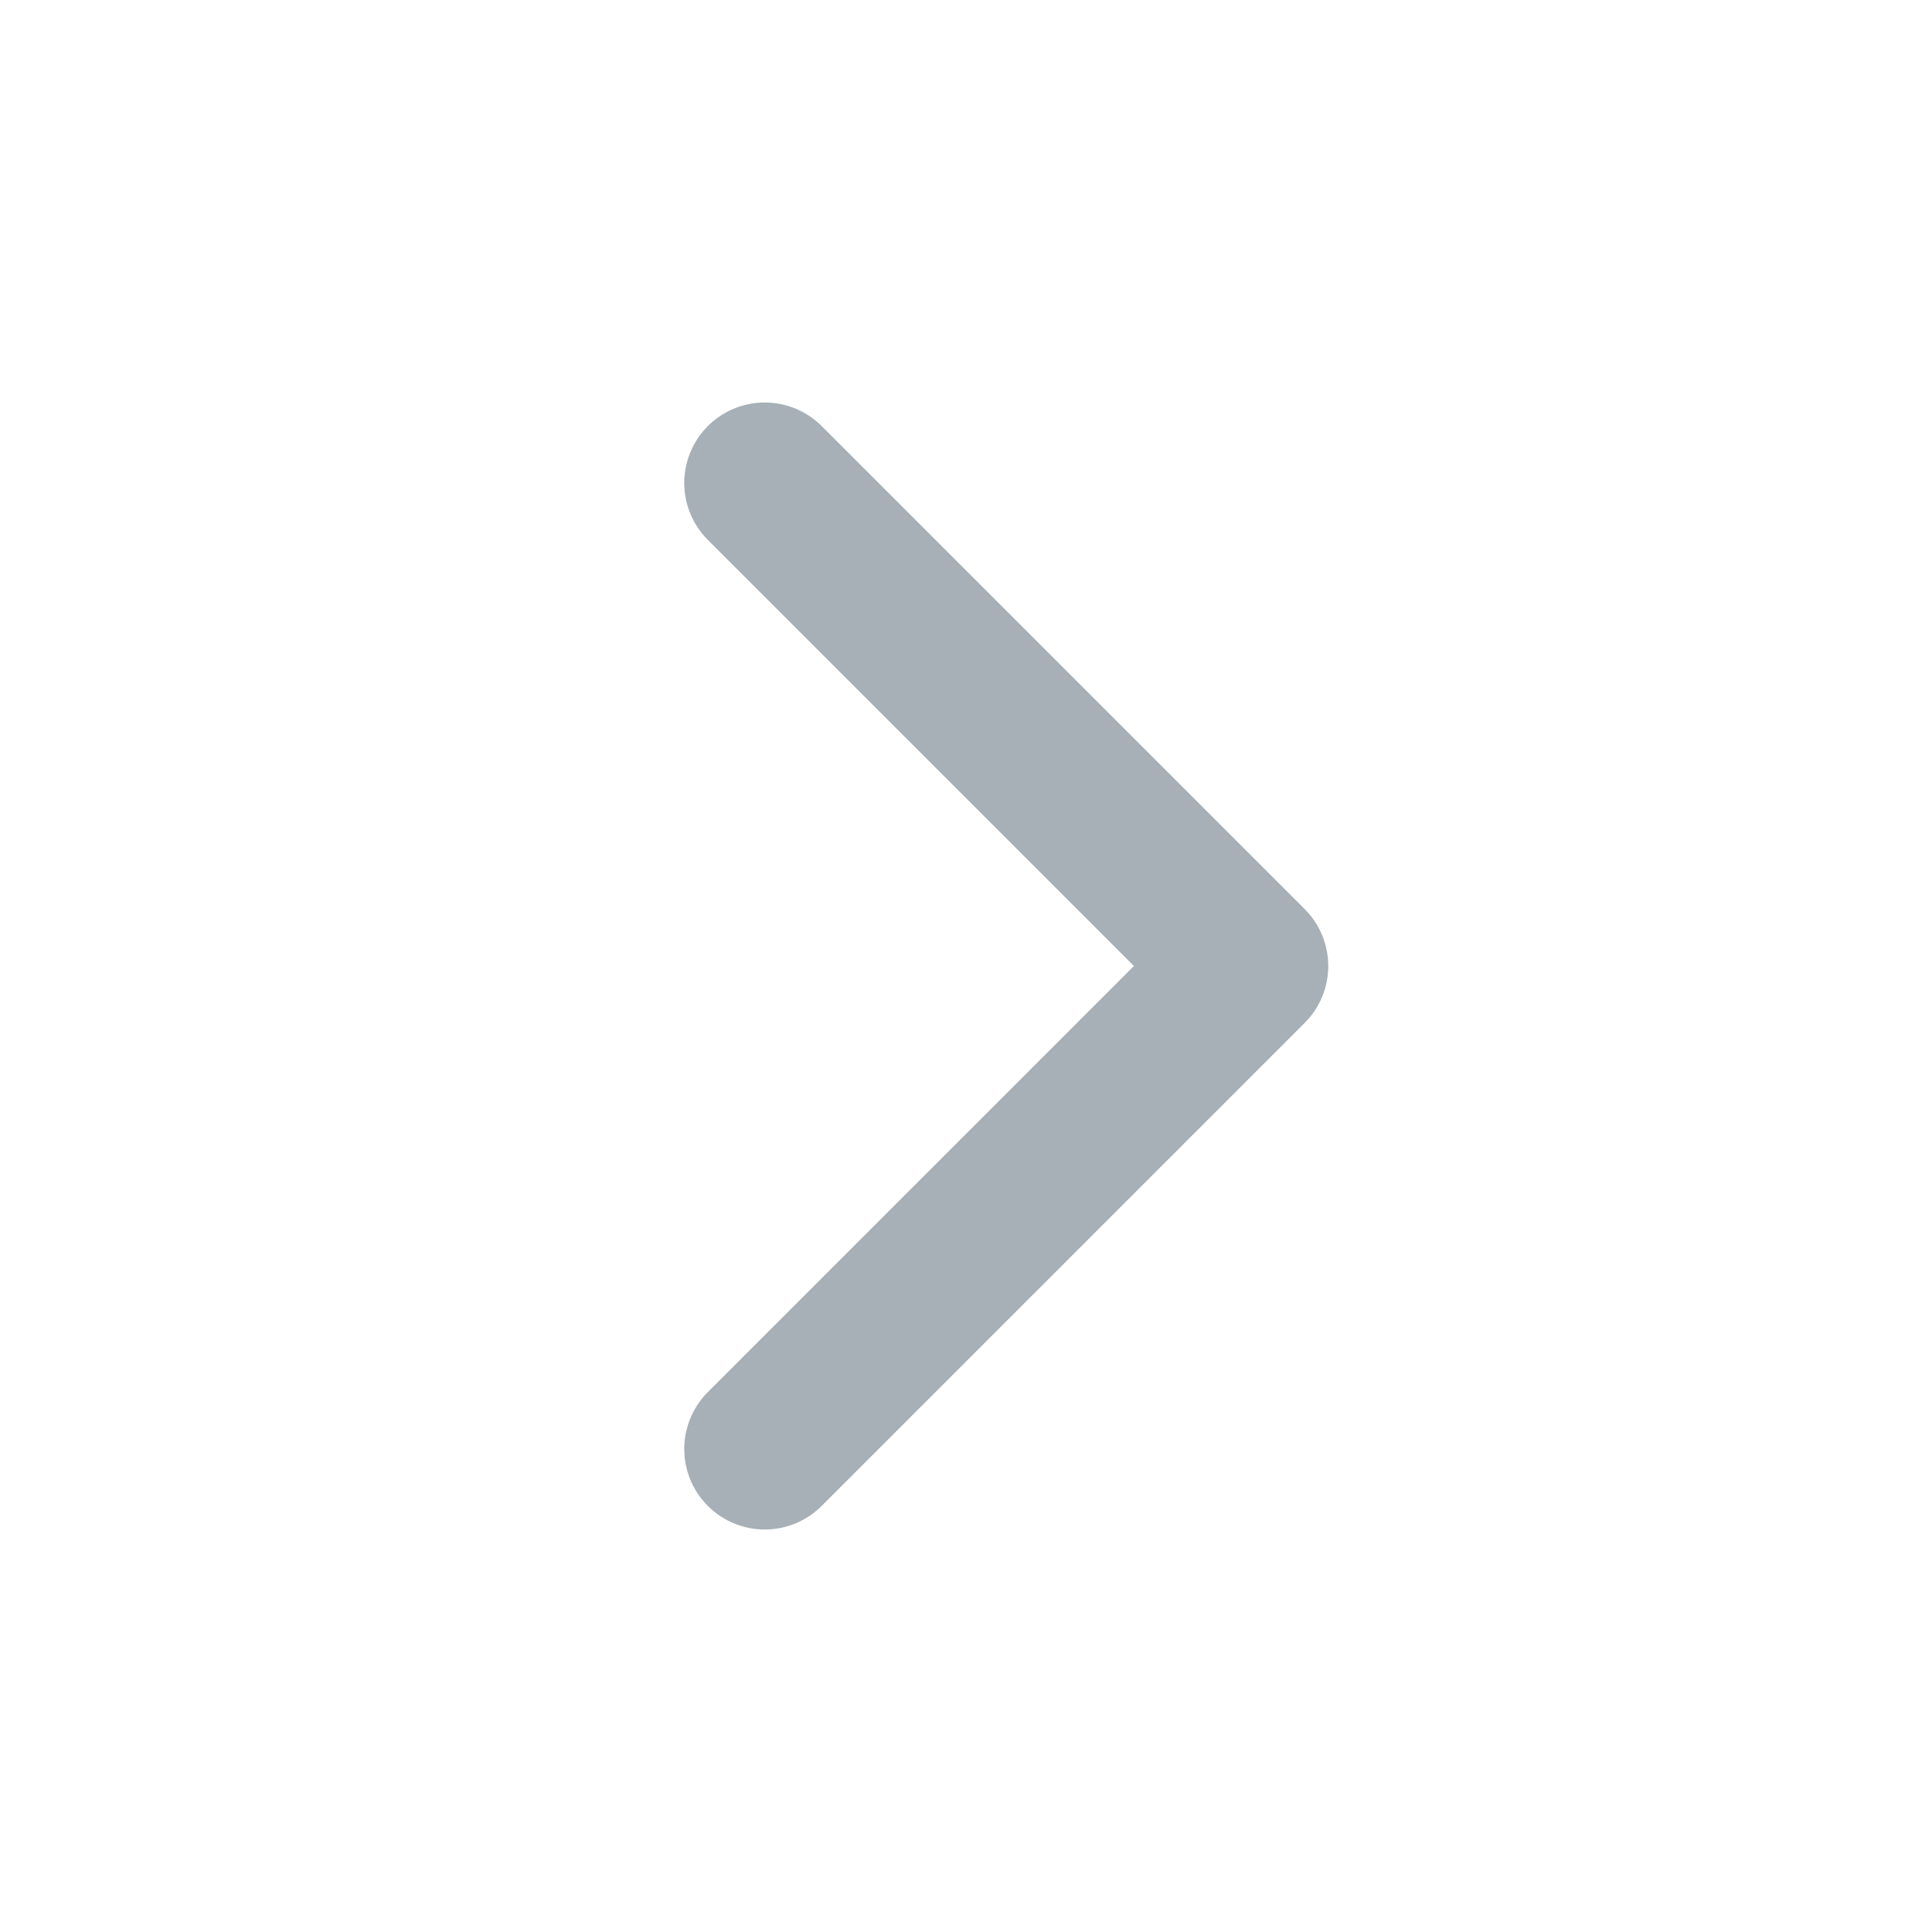
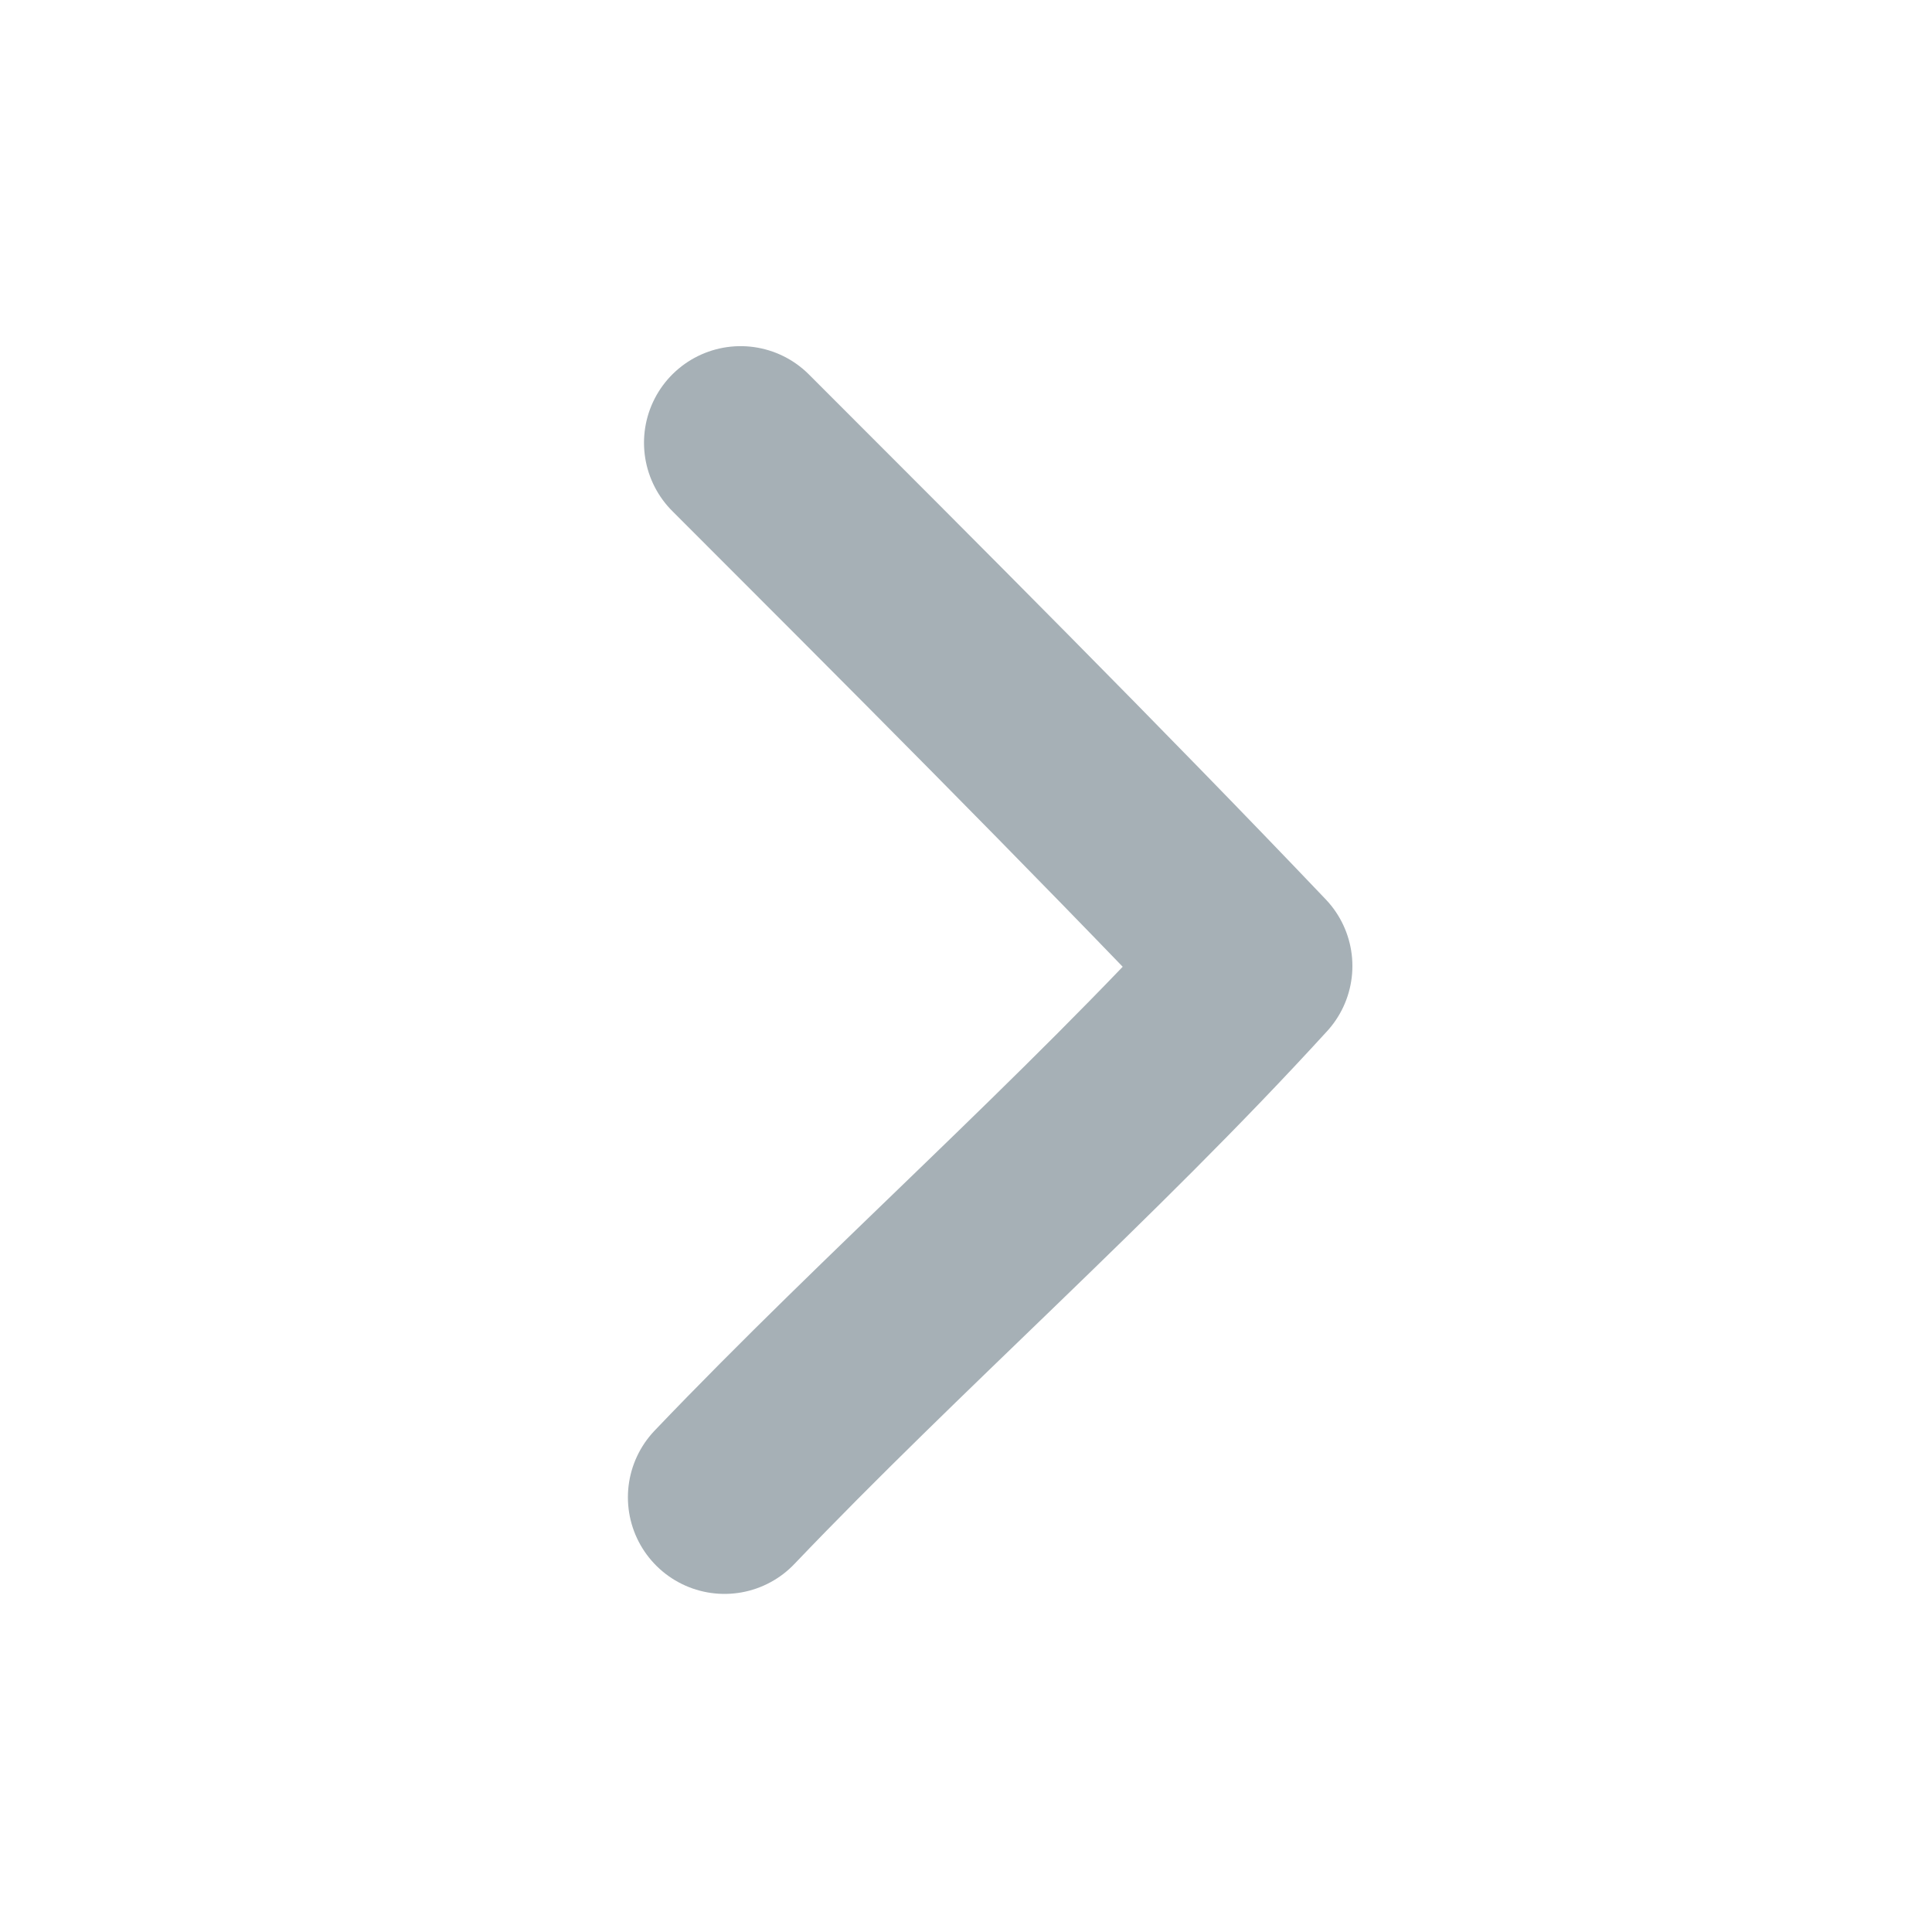
- <svg xmlns="http://www.w3.org/2000/svg" viewBox="0 0 24 24" fill="none" color="#A6B0B6">
-   <path d="m9.5 6 6 6-6 6" stroke="currentColor" stroke-width="2" stroke-linecap="round" stroke-linejoin="round" />
+ <svg xmlns="http://www.w3.org/2000/svg" viewBox="0 0 24 24" fill="none" color="#A6B0B6" stroke="currentColor" stroke-width="2.4" stroke-linecap="round" stroke-linejoin="round">
+   <path d="M9.2 5.5C11.3 7.6 13.6 9.9 15.6 12C13.5 14.3 11.1 16.4 9 18.6" />
</svg>
